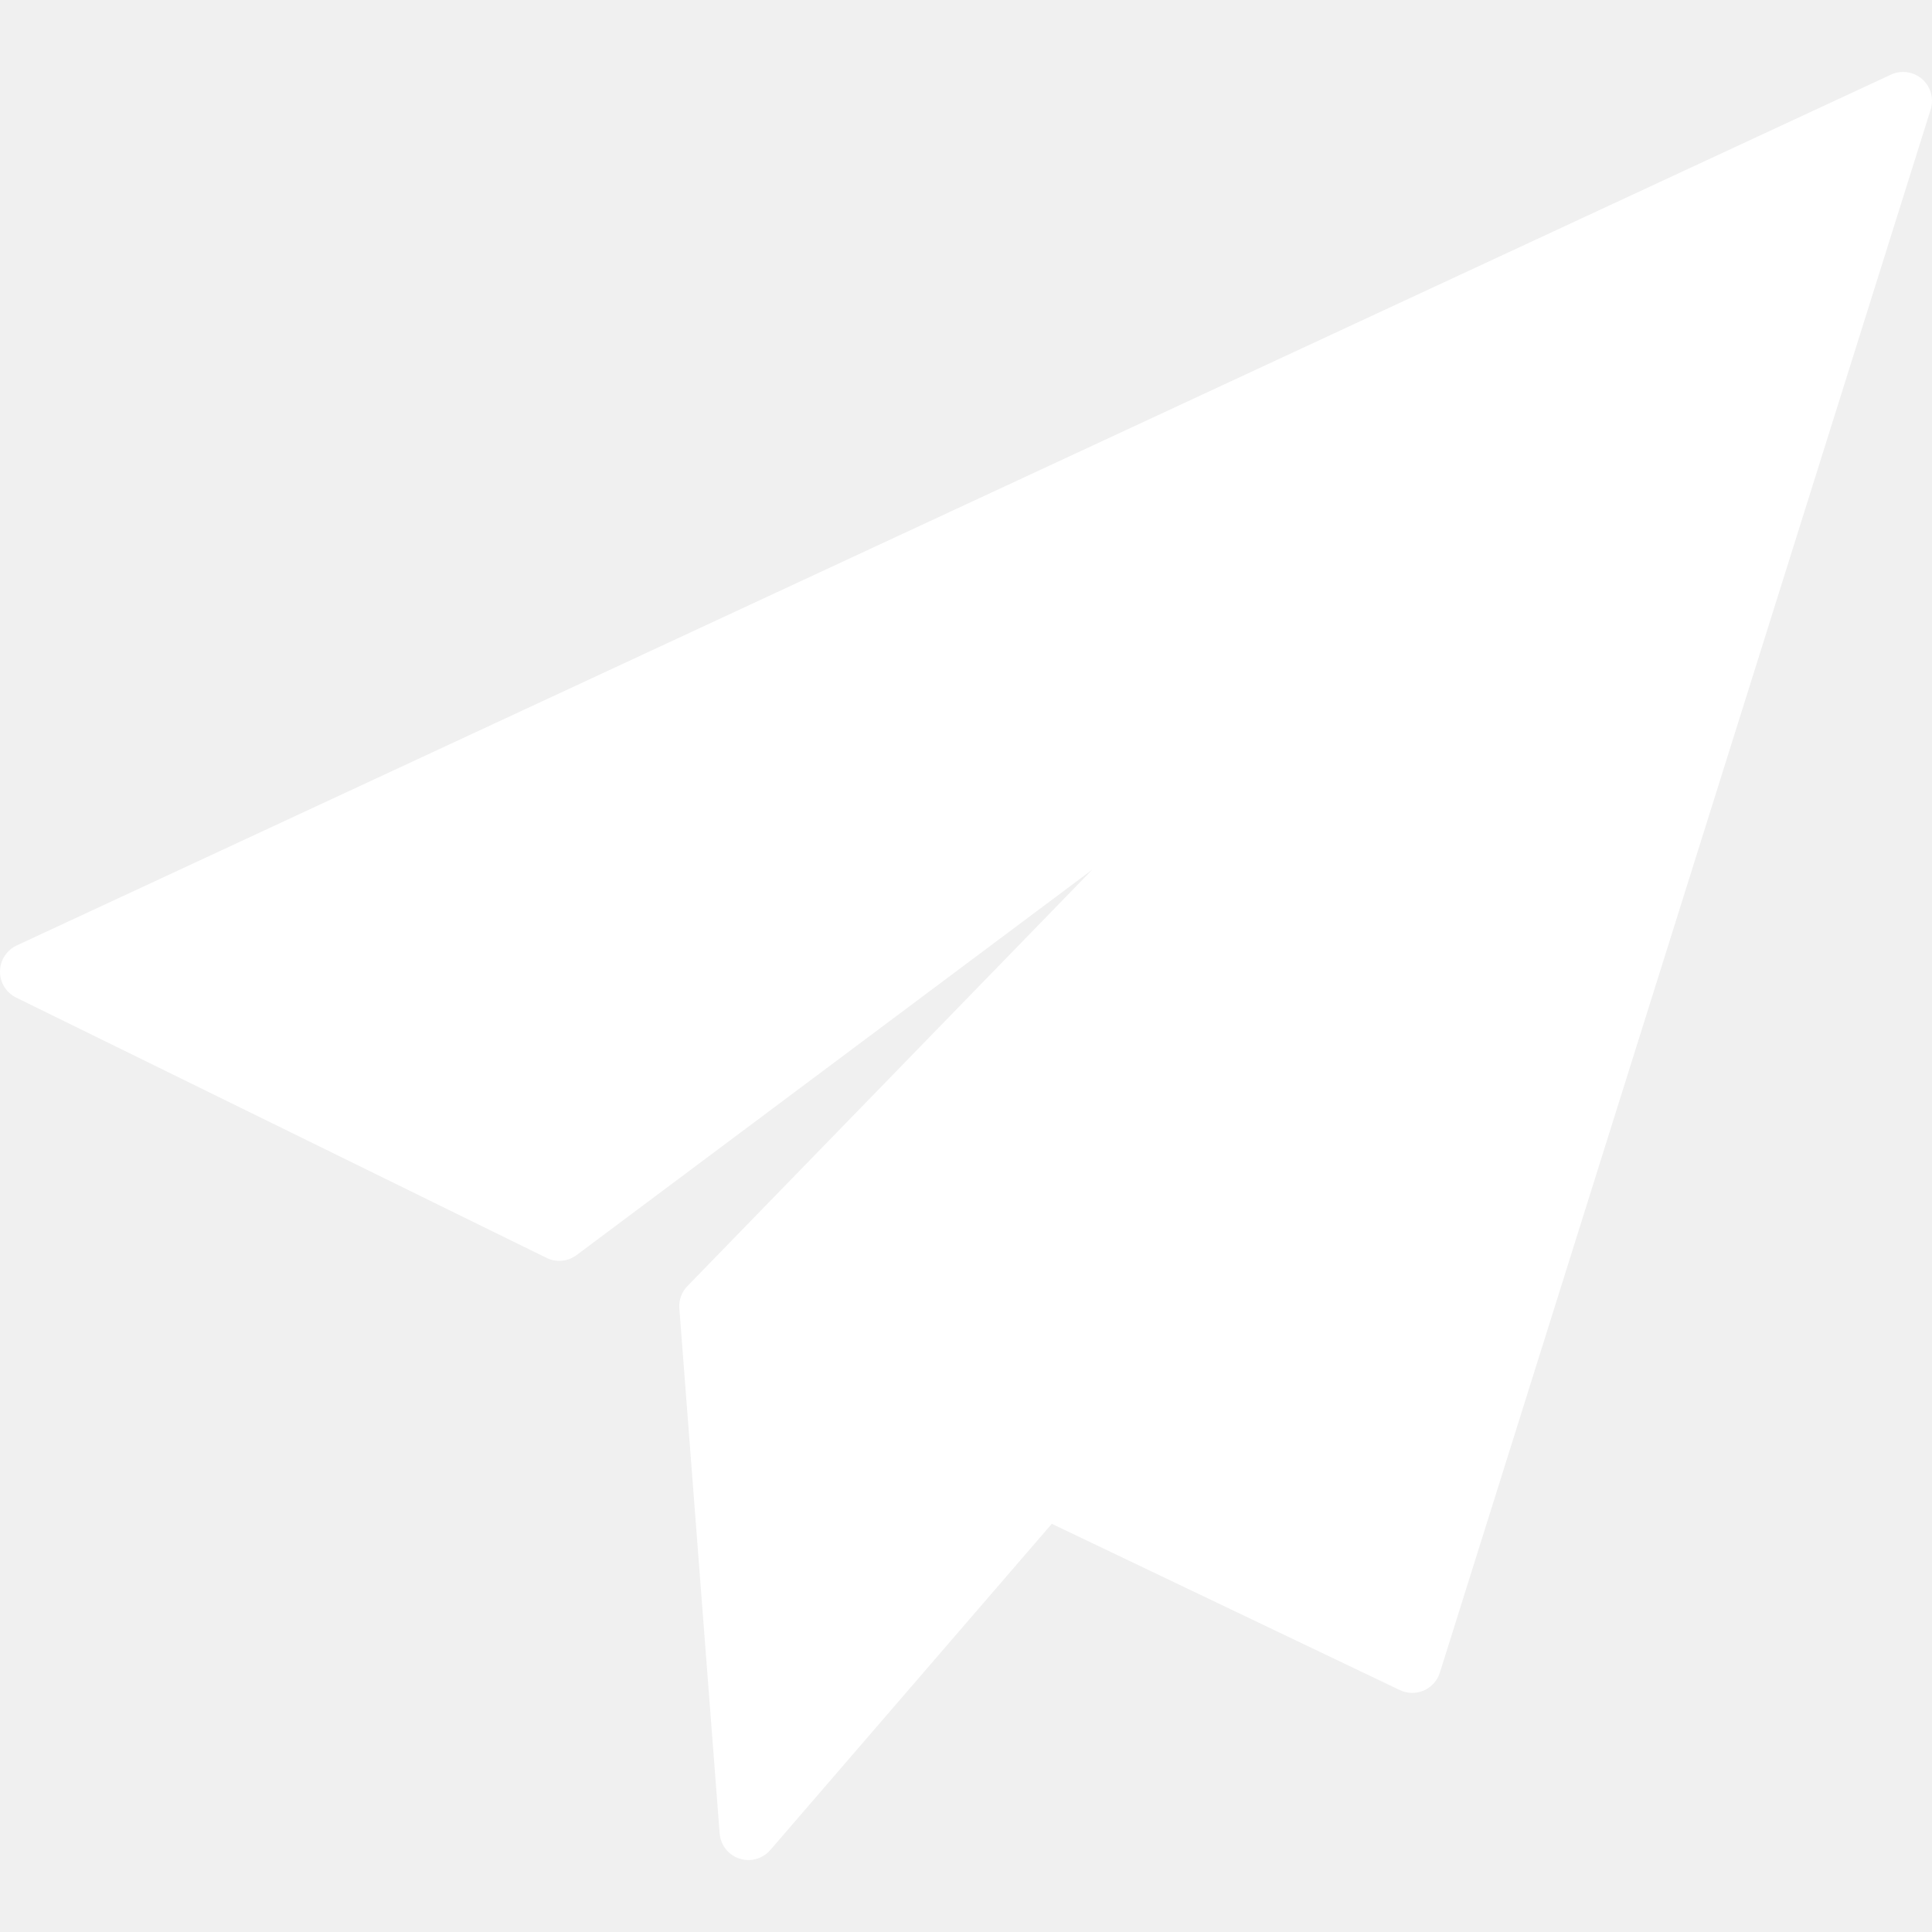
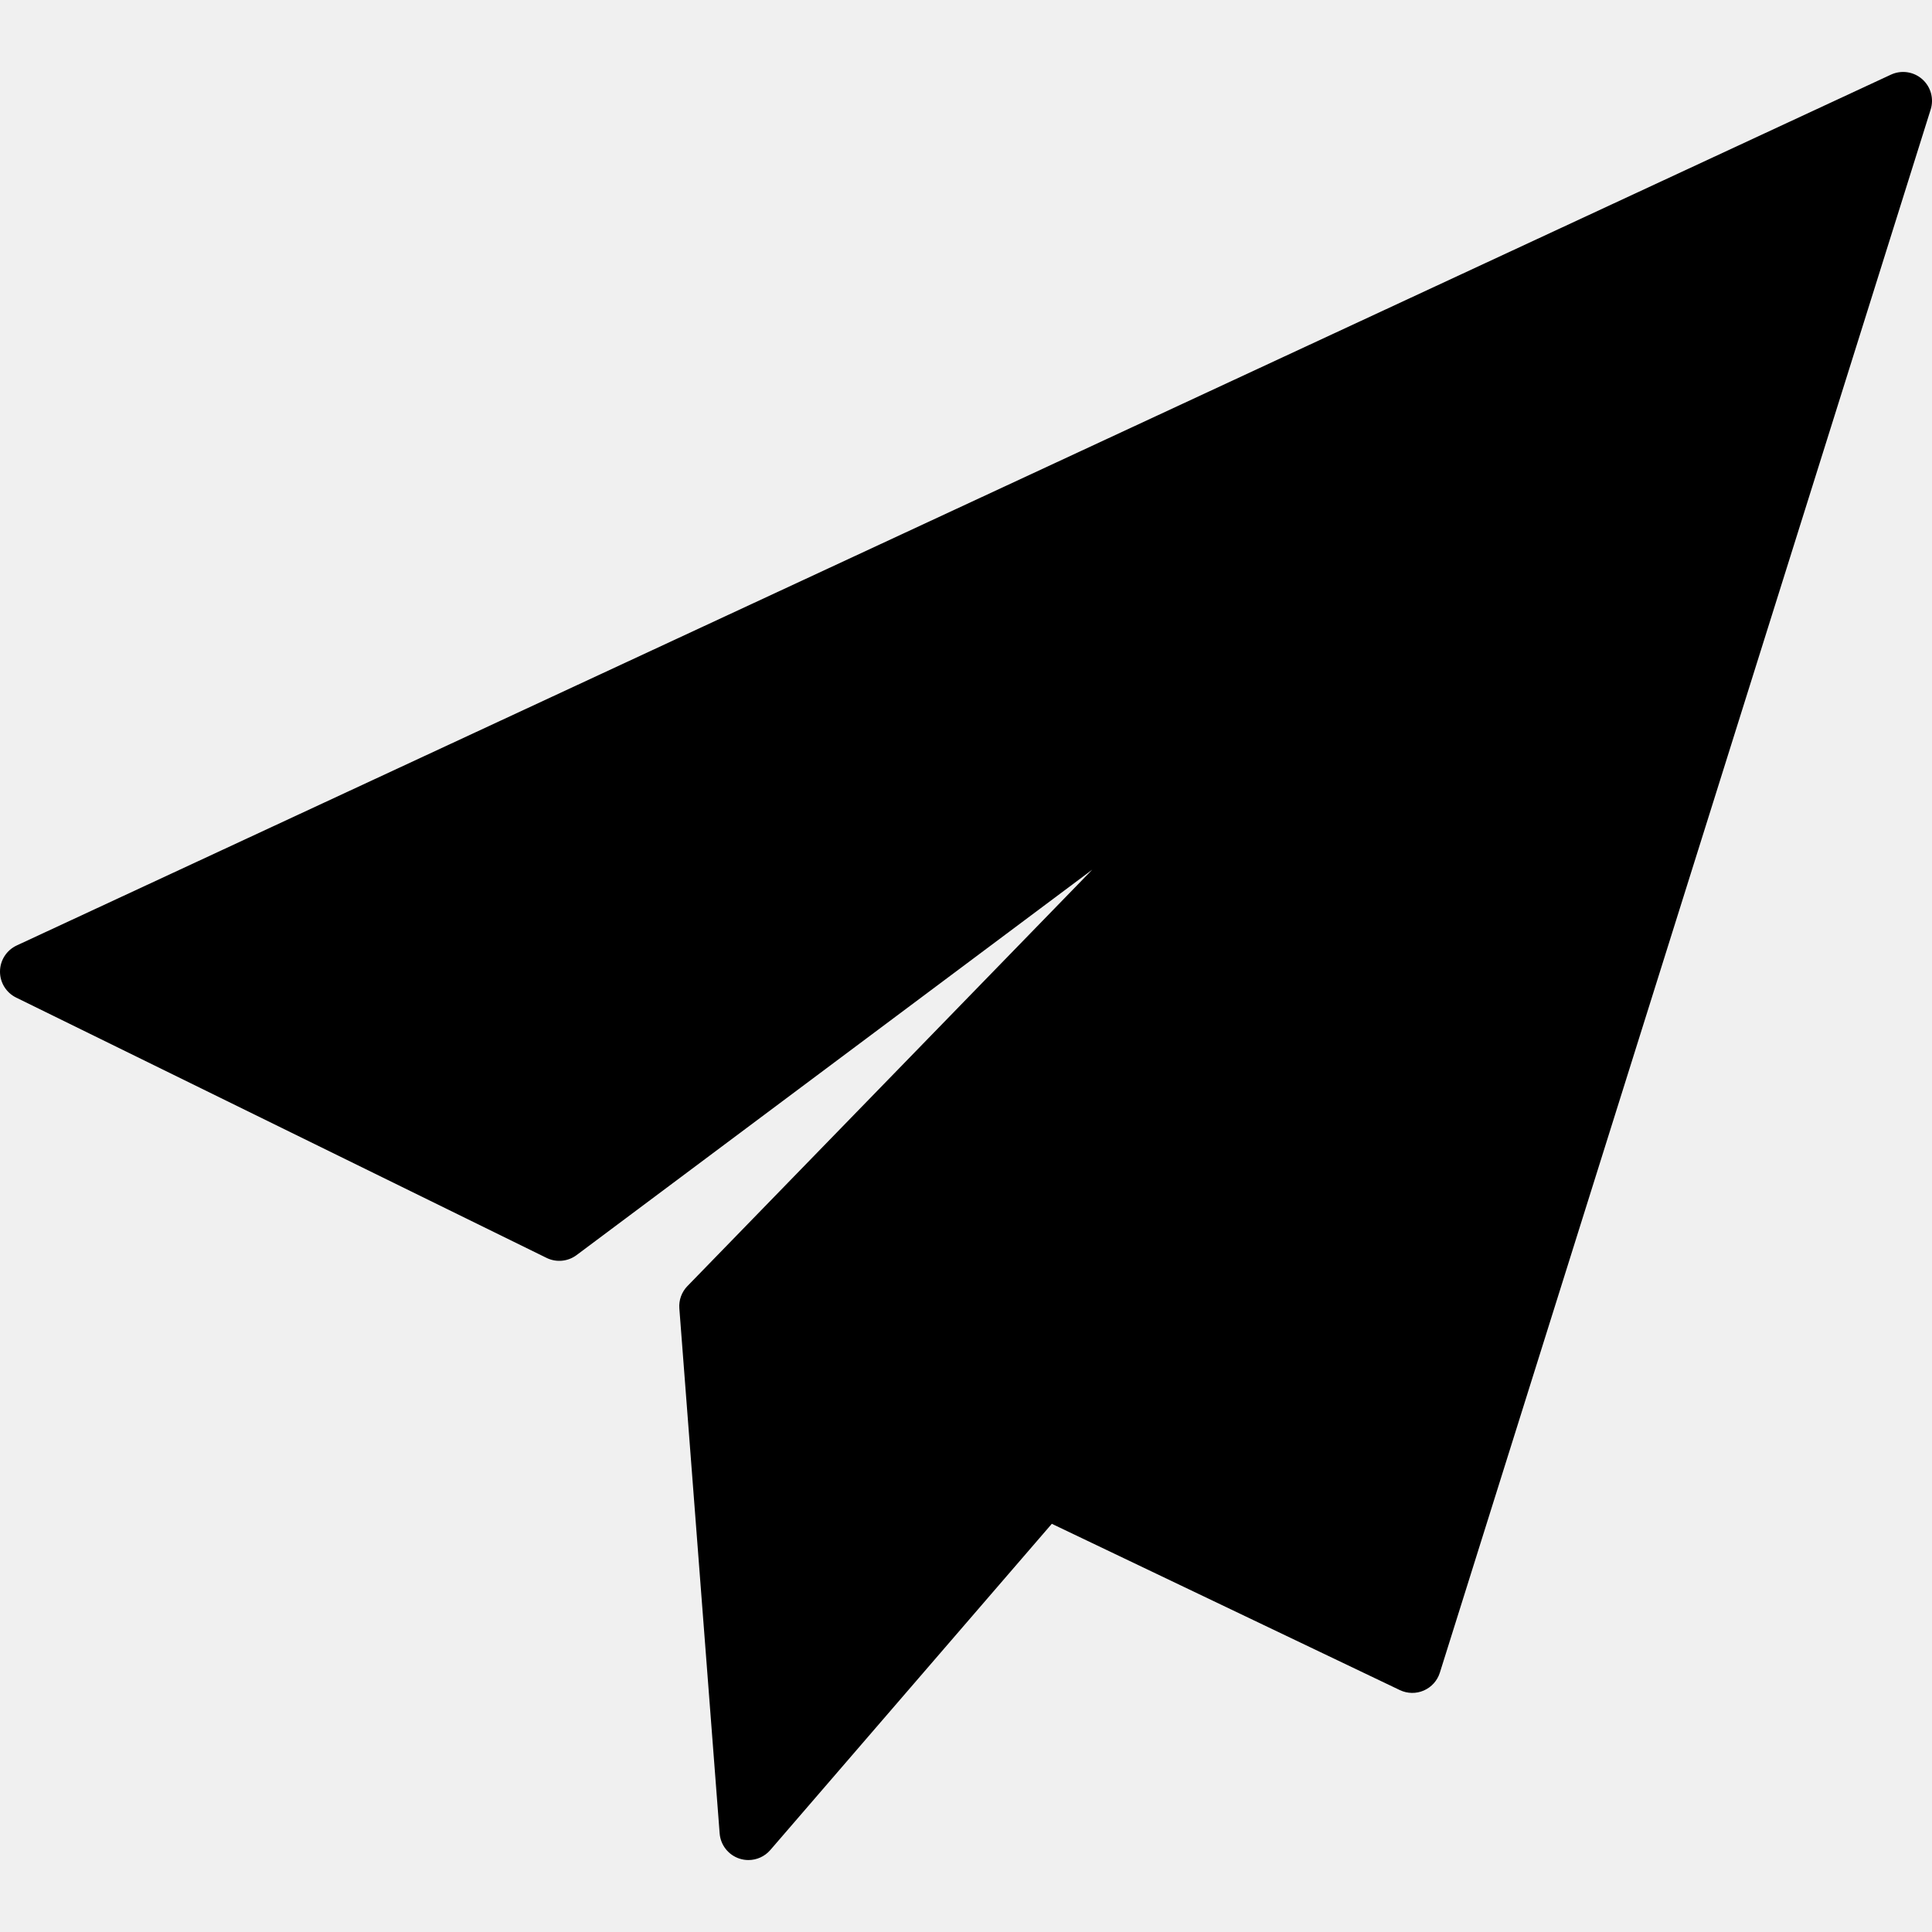
<svg xmlns="http://www.w3.org/2000/svg" viewBox="0 0 334.5 334.5">
-   <path fill="#fff" d="M332.797 13.7c-1.49-1.307-3.608-1.61-5.404-.777L2.893 163.695c-1.747.812-2.872 2.555-2.893 4.48s1.067 3.694 2.797 4.543l91.833 45.068c1.684.827 3.692.64 5.196-.484l89.287-66.734-70.094 72.1c-1 1.03-1.51 2.438-1.4 3.868l6.978 90.89c.155 2.013 1.505 3.735 3.424 4.366.513.168 1.04.25 1.56.25 1.43 0 2.82-.613 3.787-1.733l48.74-56.483 60.256 28.79c1.308.625 2.822.65 4.15.073 1.33-.58 2.342-1.705 2.776-3.087L334.27 18.956c.594-1.89.015-3.95-1.473-5.257z" />
+   <path d="M332.797 13.7c-1.49-1.307-3.608-1.61-5.404-.777L2.893 163.695c-1.747.812-2.872 2.555-2.893 4.48s1.067 3.694 2.797 4.543l91.833 45.068c1.684.827 3.692.64 5.196-.484l89.287-66.734-70.094 72.1c-1 1.03-1.51 2.438-1.4 3.868l6.978 90.89c.155 2.013 1.505 3.735 3.424 4.366.513.168 1.04.25 1.56.25 1.43 0 2.82-.613 3.787-1.733l48.74-56.483 60.256 28.79c1.308.625 2.822.65 4.15.073 1.33-.58 2.342-1.705 2.776-3.087L334.27 18.956c.594-1.89.015-3.95-1.473-5.257z" />
</svg>
